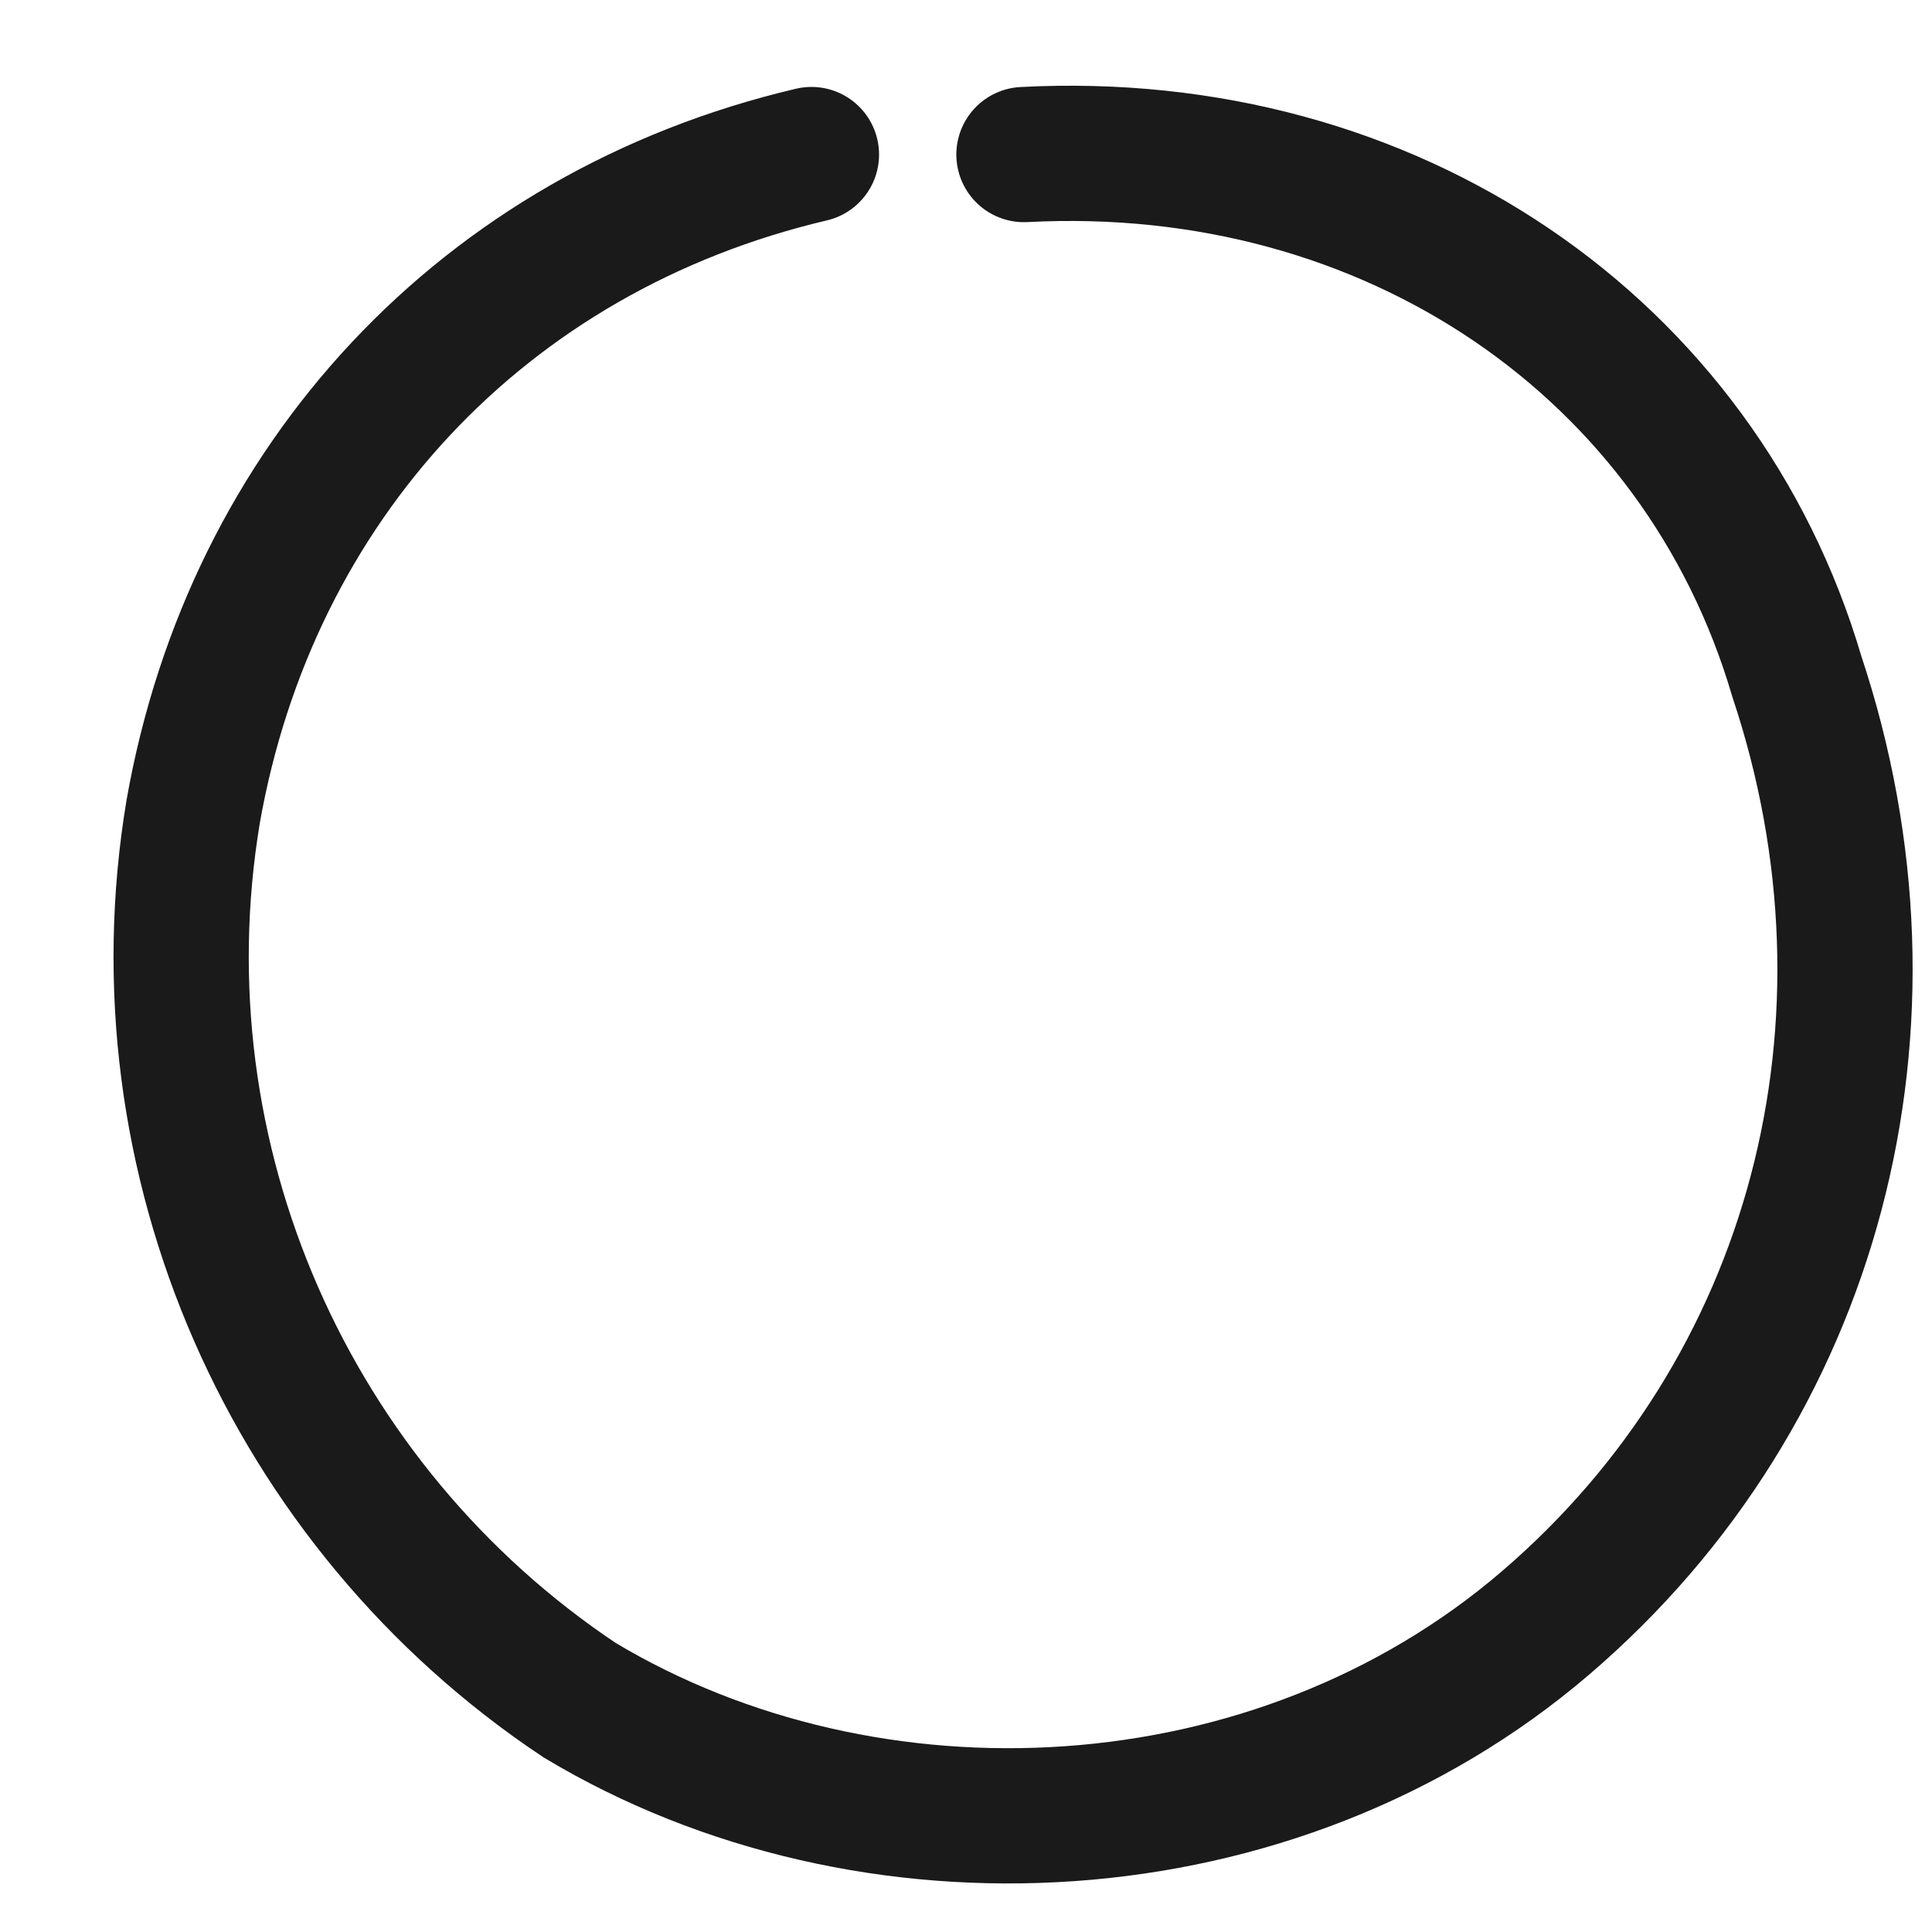
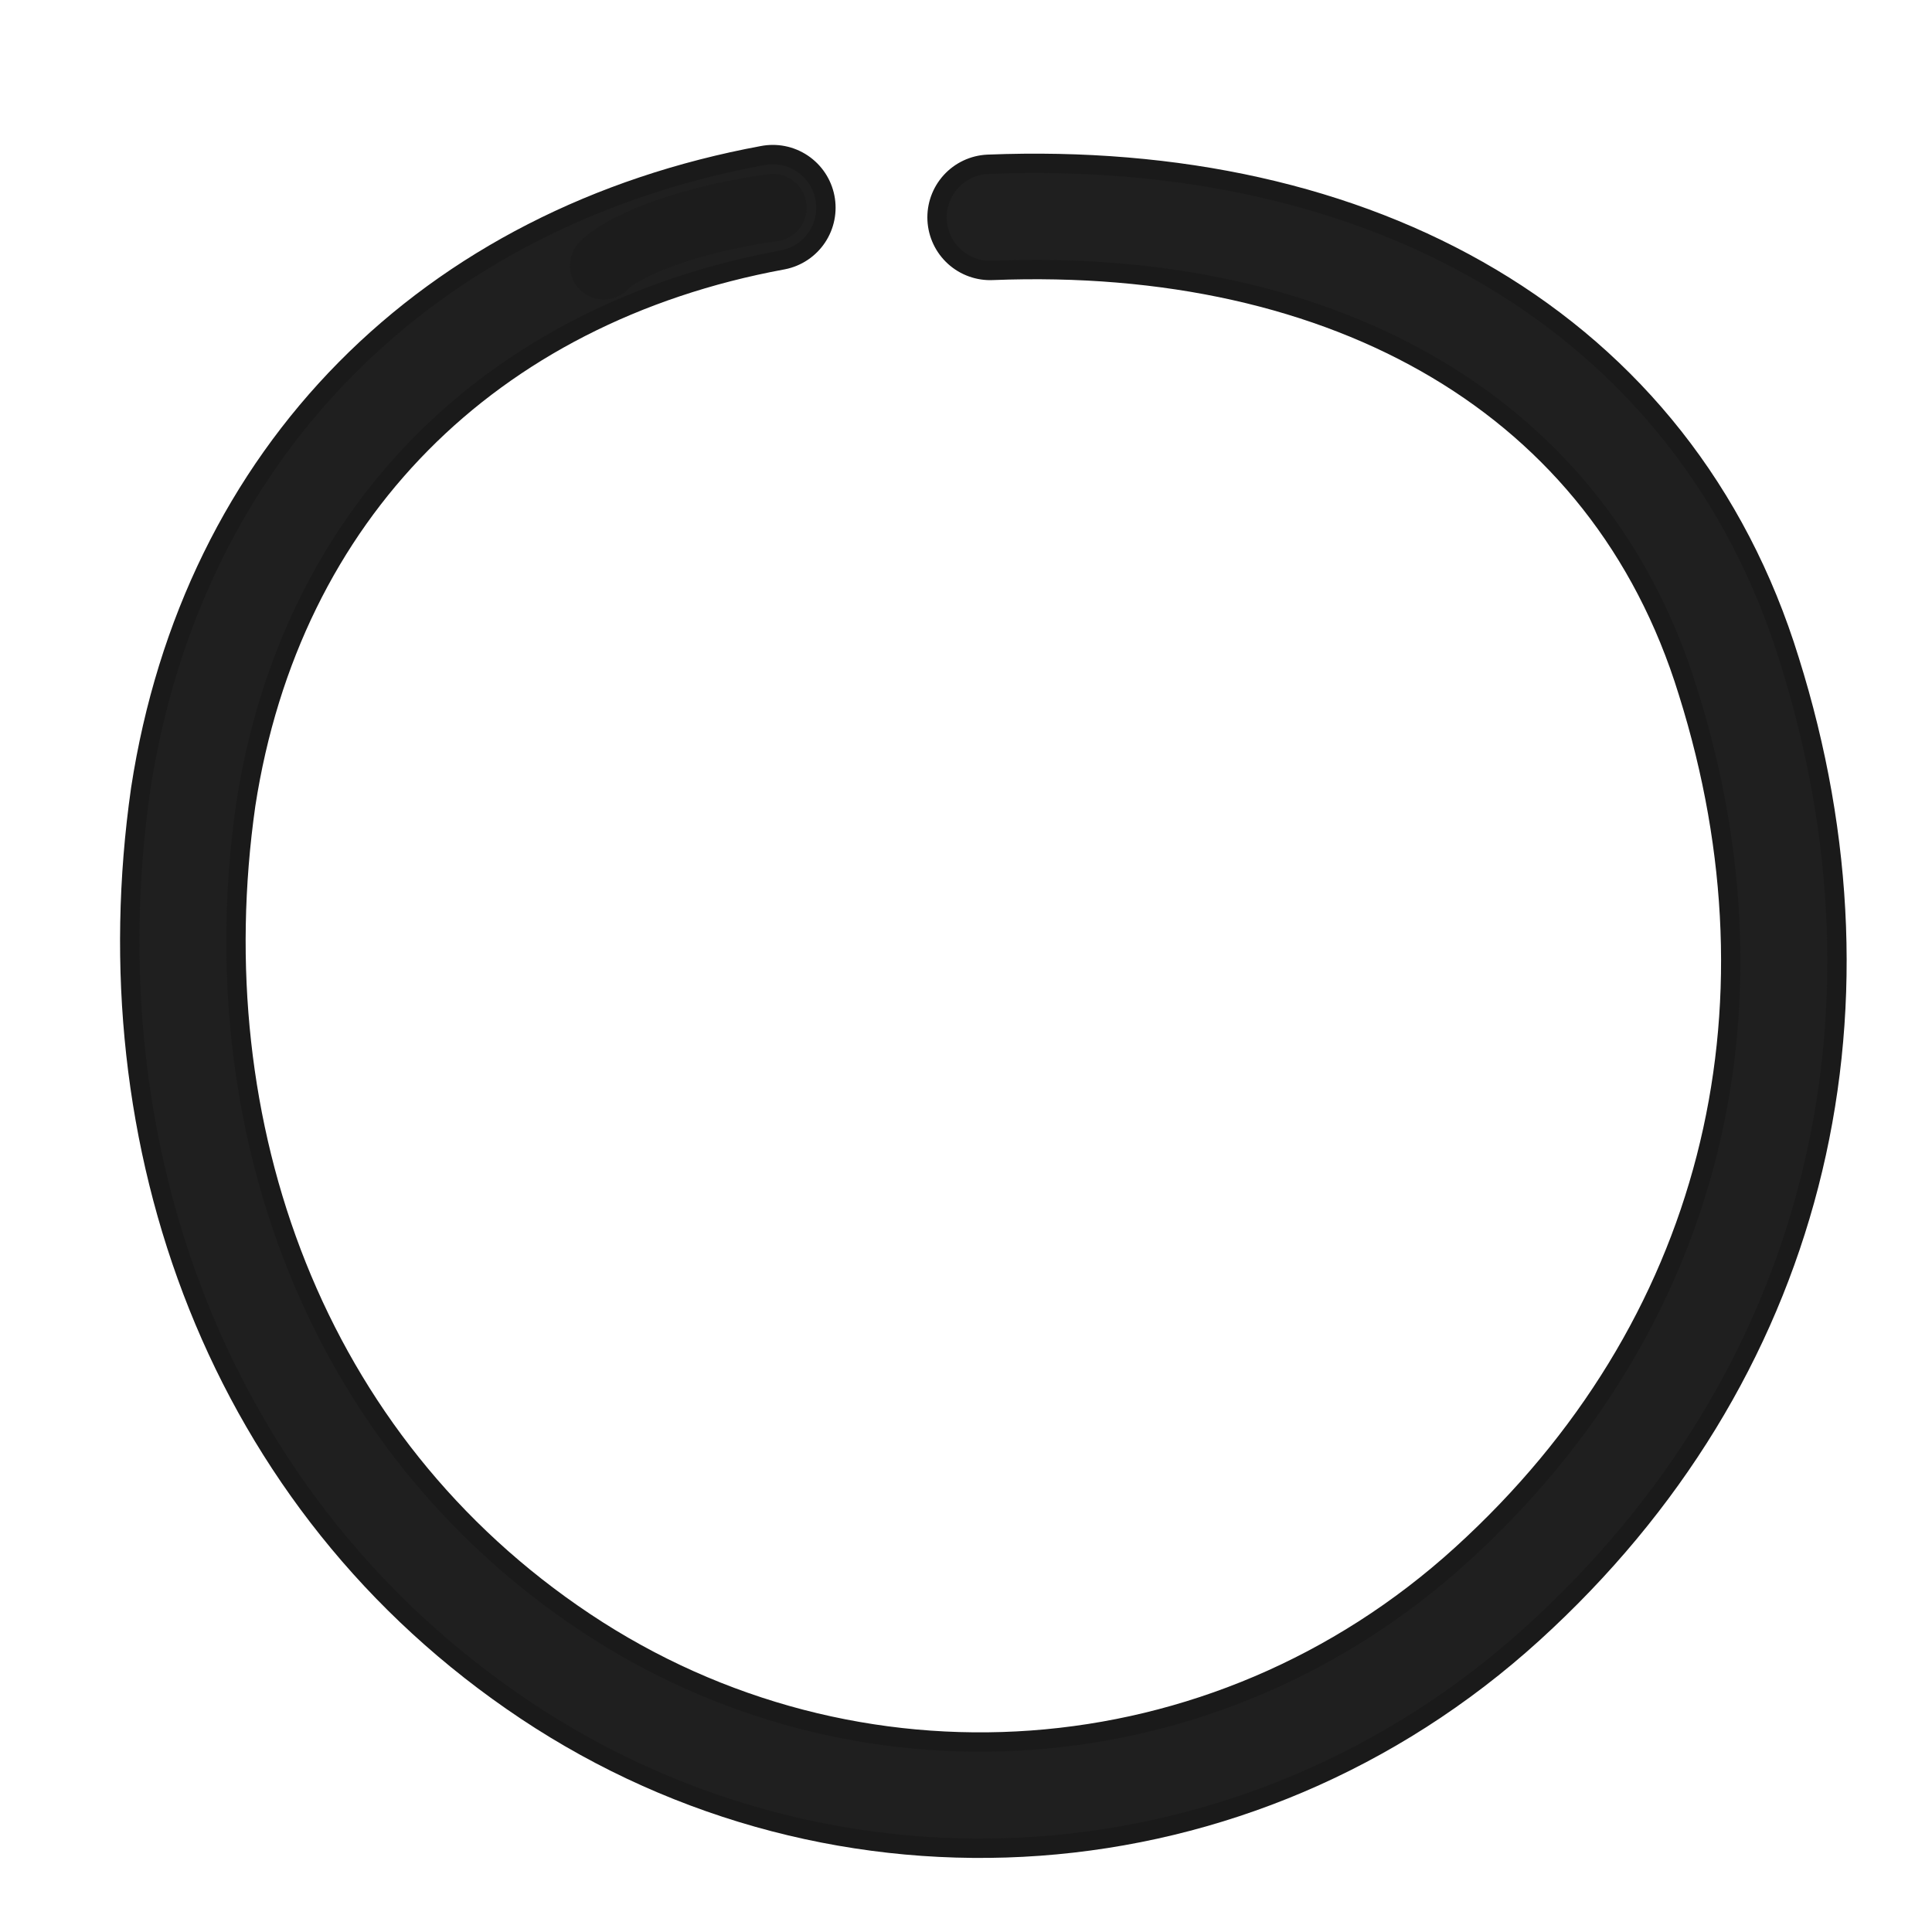
- <svg xmlns="http://www.w3.org/2000/svg" viewBox="0 0 100 100" fill="none">
-   <path d="M 53 8     C 72 7, 88 18, 93 35     C 99 53, 94 72, 80 84     C 66 96, 45 97, 30 88     C 15 78, 7 60, 10 42     C 13 25, 25 12, 42 8" stroke="#1a1a1a" stroke-width="7" stroke-linecap="round" fill="none" />
+ <svg xmlns="http://www.w3.org/2000/svg" viewBox="0 0 400 400" fill="none">
+   <path d="M 205 45     C 280 42, 340 75, 360 140     C 382 210, 365 280, 310 330     C 255 380, 175 385, 115 345     C 55 305, 30 235, 40 165     C 50 100, 95 55, 160 43" stroke="#1a1a1a" stroke-width="26" stroke-linecap="round" fill="none" />
+   <path d="M 205 45     C 280 42, 340 75, 360 140     C 382 210, 365 280, 310 330     C 255 380, 175 385, 115 345     C 55 305, 30 235, 40 165     C 50 100, 95 55, 160 43" stroke="#2a2a2a" stroke-width="18" stroke-linecap="round" fill="none" opacity="0.3" />
+   <path d="M 160 43 C 145 45, 130 50, 125 55" stroke="#1a1a1a" stroke-width="14" stroke-linecap="round" fill="none" opacity="0.6" />
</svg>
